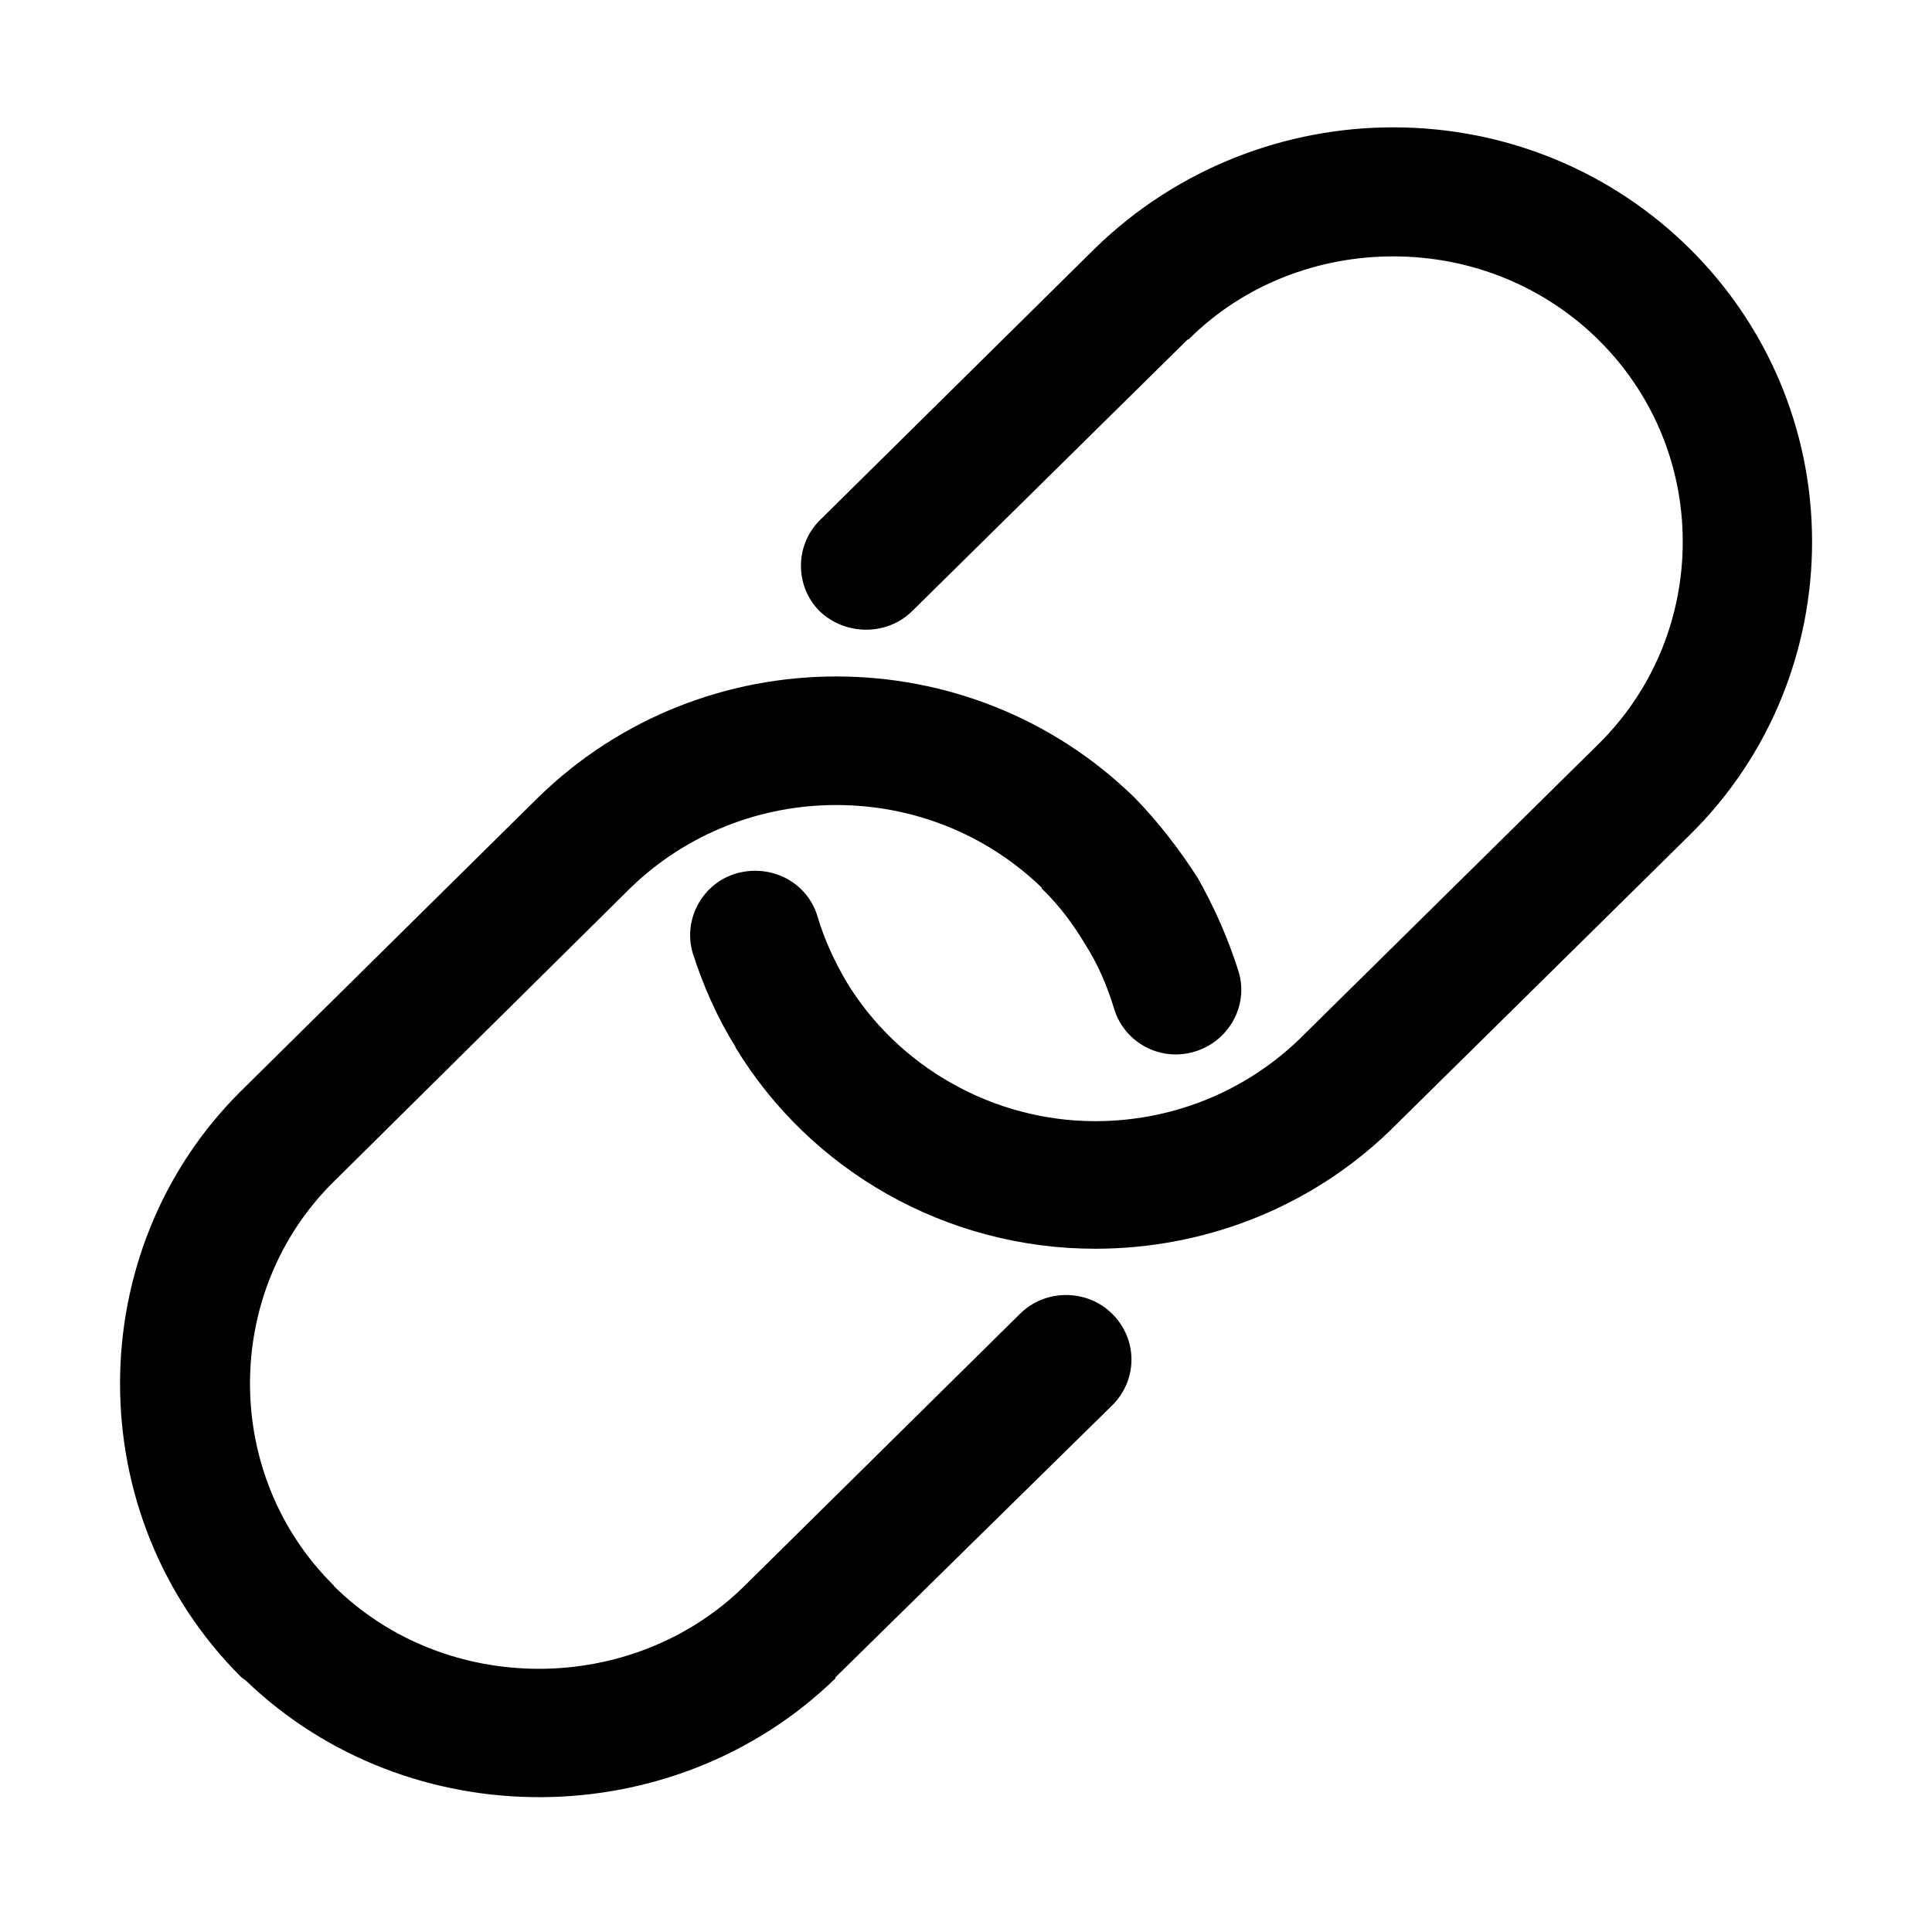
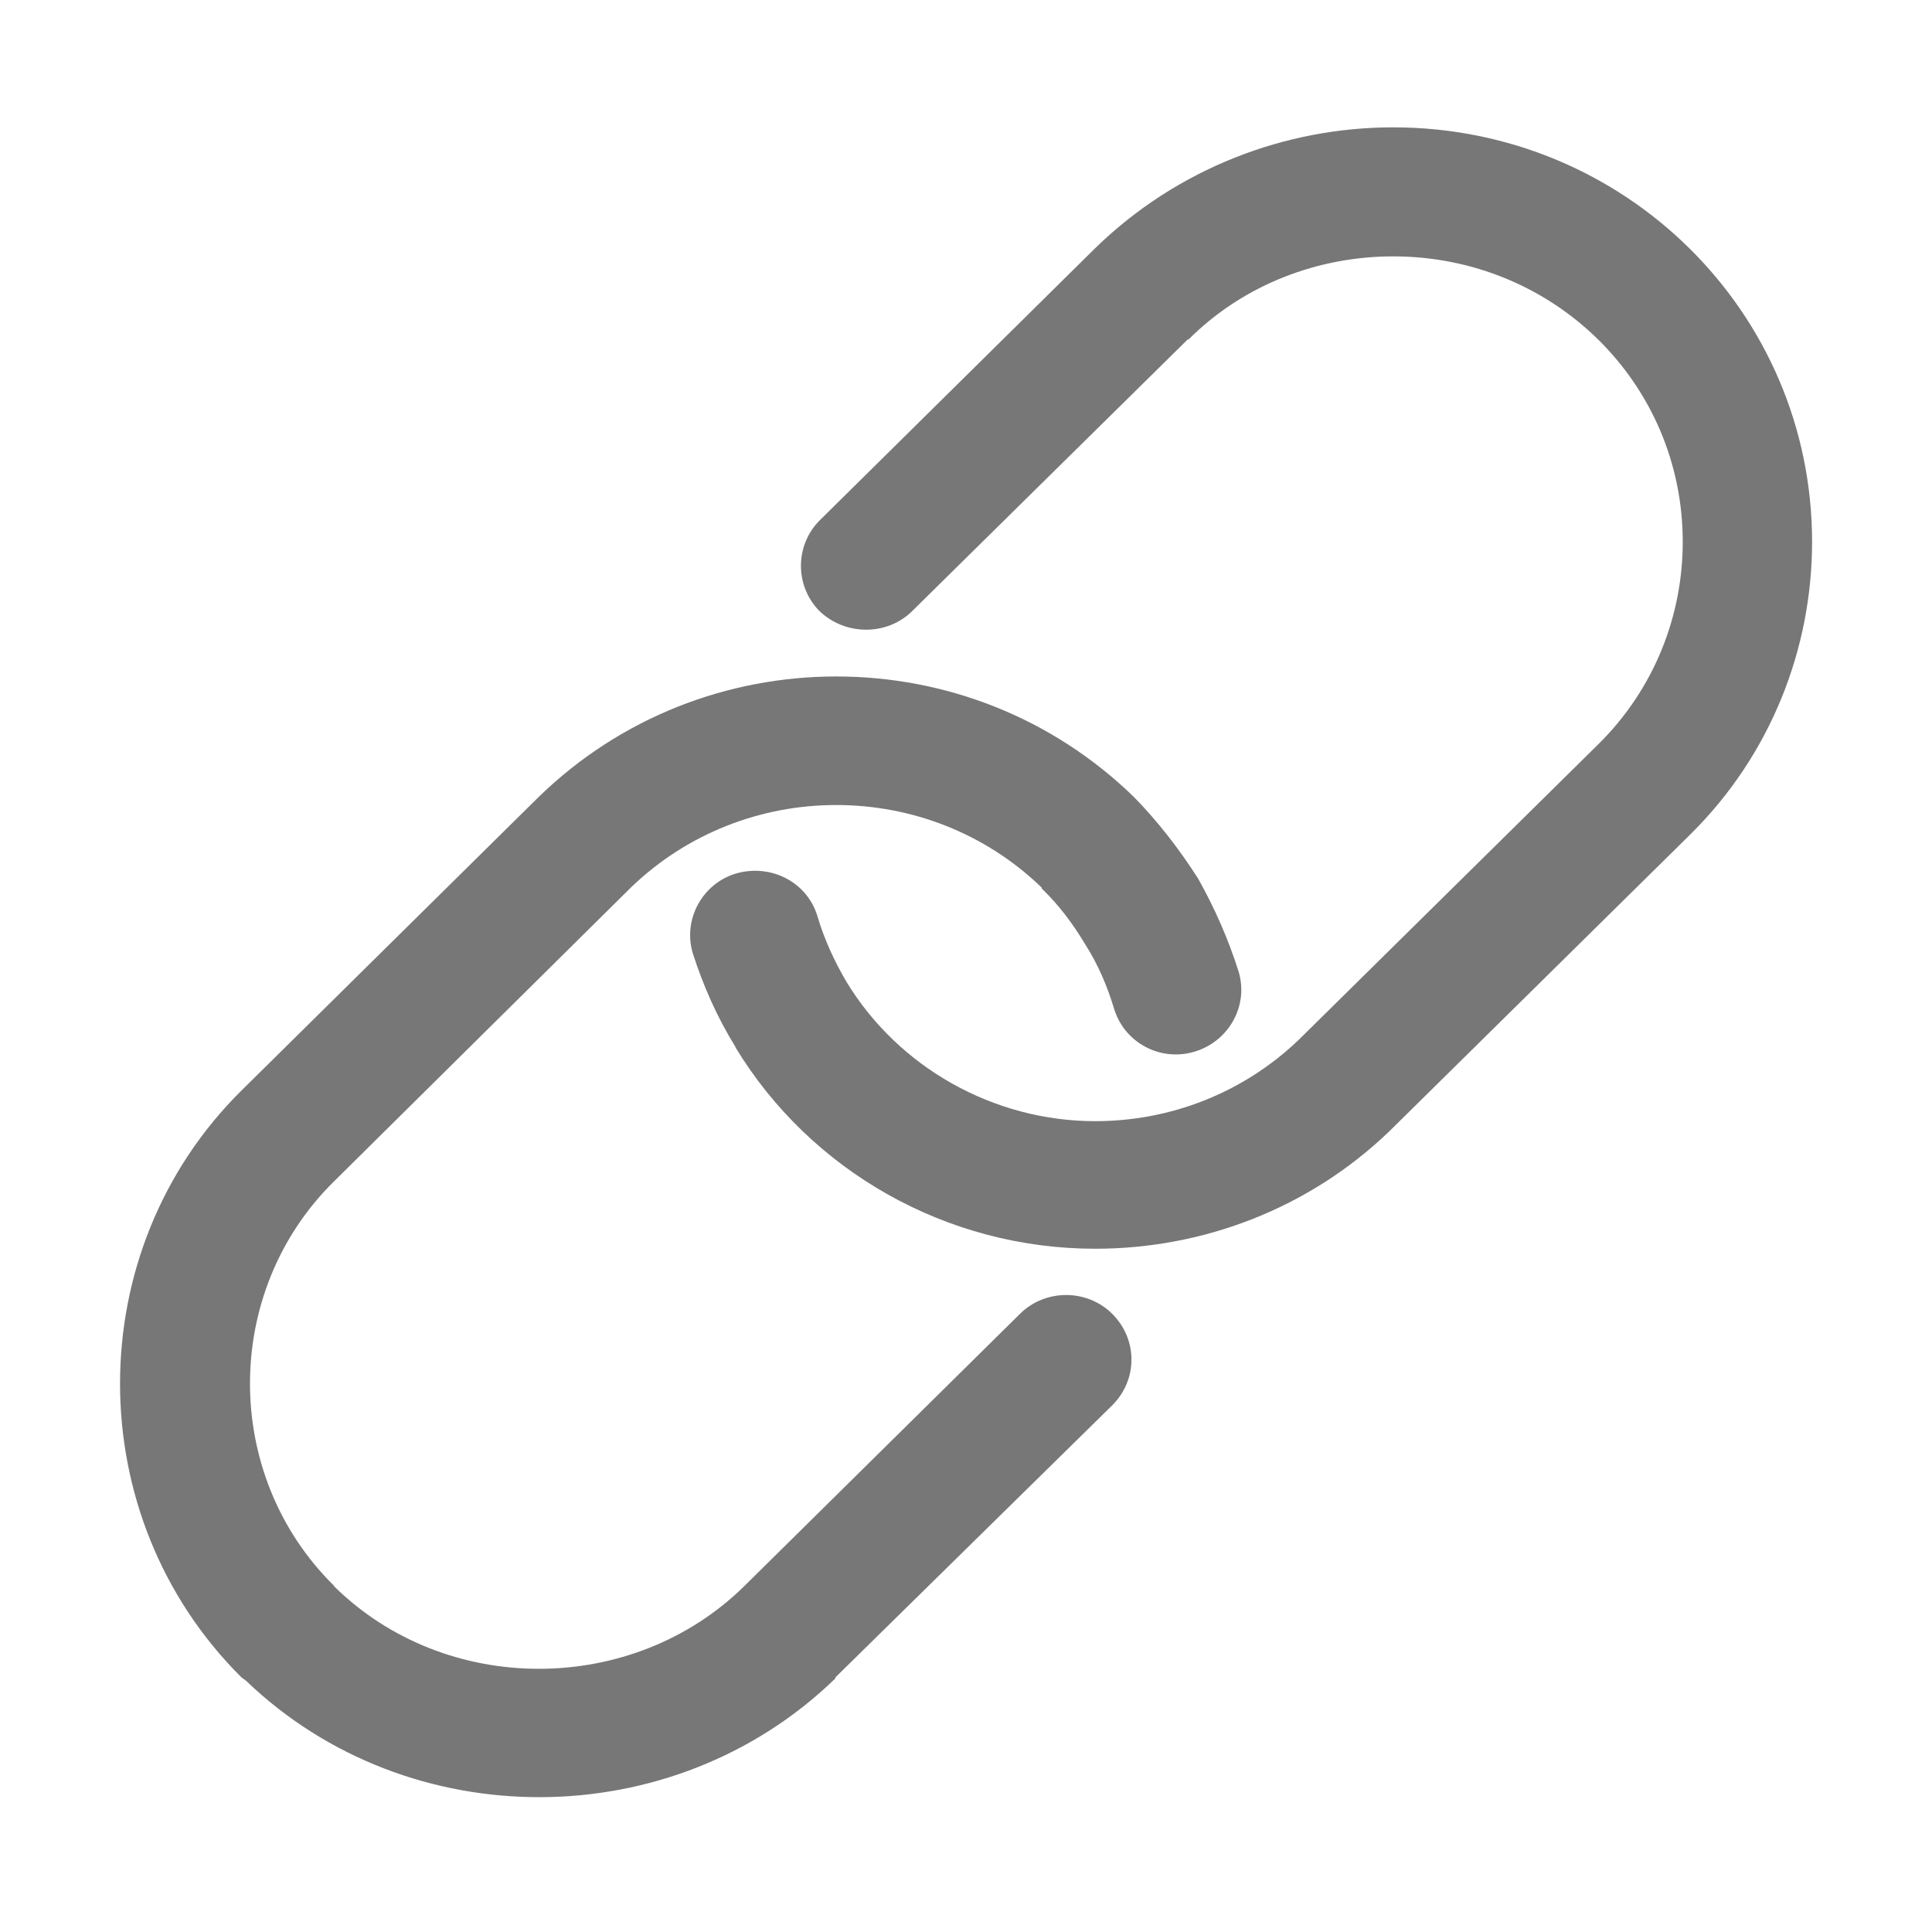
<svg xmlns="http://www.w3.org/2000/svg" t="1648191165374" class="icon" viewBox="0 0 1024 1024" version="1.1" p-id="2282" width="16" height="16">
  <defs>
-     <style type="text/css">@font-face { font-family: feedback-iconfont; src: url("//at.alicdn.com/t/font_1031158_u69w8yhxdu.woff2?t=1630033759944") format("woff2"), url("//at.alicdn.com/t/font_1031158_u69w8yhxdu.woff?t=1630033759944") format("woff"), url("//at.alicdn.com/t/font_1031158_u69w8yhxdu.ttf?t=1630033759944") format("truetype"); }
- </style>
+     <style type="text/css">@font-face { font-family: feedback-iconfont; src:
+             url("//at.alicdn.com/t/font_1031158_u69w8yhxdu.woff2?t=1630033759944") format("woff2"),
+             url("//at.alicdn.com/t/font_1031158_u69w8yhxdu.woff?t=1630033759944") format("woff"),
+             url("//at.alicdn.com/t/font_1031158_u69w8yhxdu.ttf?t=1630033759944") format("truetype"); }
+         </style>
  </defs>
-   <path d="M738.397 67.493c-56.88 0-114.189 21.477-157.898 64.02l-146.097 144.341c-13.179 13.283-13.179 34.827 0 48.08 13.704 13.089 35.753 13.089 49.028 0l146.099-144.045 0.463 0c29.508-29.456 69.136-44.003 108.406-44.003 85.239 0 153.492 67.23 153.492 151.341 0 38.649-14.75 77.565-44.625 107.112L688.321 551.153c-29.843 28.543-68.548 43.091-107.822 43.091-53.923 0-104.43-28.547-131.935-73.998-6.375-10.854-11.699-22.487-15.215-34.345-5.292-18.146-24.384-28.252-43.117-22.968-18.037 5.311-28.39 24.425-23.035 42.343 5.426 16.881 12.787 33.795 22.576 49.506l0 0.292c39.732 65.484 111.827 106.787 190.725 106.787 56.391 0 112.815-20.797 155.993-62.368l159.248-157.07c43.146-42.545 64.701-99.11 64.701-155.196C960.44 165.663 861.46 67.493 738.397 67.493z" p-id="2283" />
-   <path d="M540.773 696.206l0-0.002L394.674 840.481c-59.279 58.544-158.392 58.773-217.639 0.228l0-0.228c-59.377-58.484-59.377-155.908 0-214.324l157.308-155.712c30.001-28.967 69.168-43.769 108.899-43.769 39.73 0 78.901 14.804 108.87 43.769l0 0.452c9.298 8.944 16.664 18.92 23.037 29.549 6.801 10.625 11.699 22.224 15.215 33.795 5.352 18.371 24.512 28.543 42.556 23.228 18.174-5.311 28.982-24.169 23.624-42.313-5.454-17.396-12.847-34.082-21.555-49.536-9.891-15.487-21.096-30.001-33.848-43.063-43.703-42.574-100.553-64.018-157.898-64.018-57.308 0-114.191 21.444-157.894 64.018L127.976 578.013c-85.804 84.82-85.804 225.761 0 311.035l2.399 1.749c86.26 82.877 226.61 82.166 312.407-1.228l0-0.52 0.46-0.452 146.561-144.049c13.272-13.511 13.272-34.8-0.458-48.341C576.066 683.115 554.048 683.115 540.773 696.206z" p-id="2284" />
+   <path d="M738.397 67.493c-56.88 0-114.189 21.477-157.898 64.02l-146.097 144.341c-13.179 13.283-13.179 34.827 0 48.08 13.704 13.089 35.753 13.089 49.028 0l146.099-144.045 0.463 0c29.508-29.456 69.136-44.003 108.406-44.003 85.239 0 153.492 67.23 153.492 151.341 0 38.649-14.75 77.565-44.625 107.112L688.321 551.153c-29.843 28.543-68.548 43.091-107.822 43.091-53.923 0-104.43-28.547-131.935-73.998-6.375-10.854-11.699-22.487-15.215-34.345-5.292-18.146-24.384-28.252-43.117-22.968-18.037 5.311-28.39 24.425-23.035 42.343 5.426 16.881 12.787 33.795 22.576 49.506l0 0.292c39.732 65.484 111.827 106.787 190.725 106.787 56.391 0 112.815-20.797 155.993-62.368l159.248-157.07c43.146-42.545 64.701-99.11 64.701-155.196C960.44 165.663 861.46 67.493 738.397 67.493z" p-id="2283" fill="#777777" />
+   <path d="M540.773 696.206l0-0.002L394.674 840.481c-59.279 58.544-158.392 58.773-217.639 0.228l0-0.228c-59.377-58.484-59.377-155.908 0-214.324l157.308-155.712c30.001-28.967 69.168-43.769 108.899-43.769 39.73 0 78.901 14.804 108.87 43.769l0 0.452c9.298 8.944 16.664 18.92 23.037 29.549 6.801 10.625 11.699 22.224 15.215 33.795 5.352 18.371 24.512 28.543 42.556 23.228 18.174-5.311 28.982-24.169 23.624-42.313-5.454-17.396-12.847-34.082-21.555-49.536-9.891-15.487-21.096-30.001-33.848-43.063-43.703-42.574-100.553-64.018-157.898-64.018-57.308 0-114.191 21.444-157.894 64.018L127.976 578.013c-85.804 84.82-85.804 225.761 0 311.035l2.399 1.749c86.26 82.877 226.61 82.166 312.407-1.228l0-0.52 0.46-0.452 146.561-144.049c13.272-13.511 13.272-34.8-0.458-48.341C576.066 683.115 554.048 683.115 540.773 696.206z" p-id="2284" fill="#777777" />
</svg>
